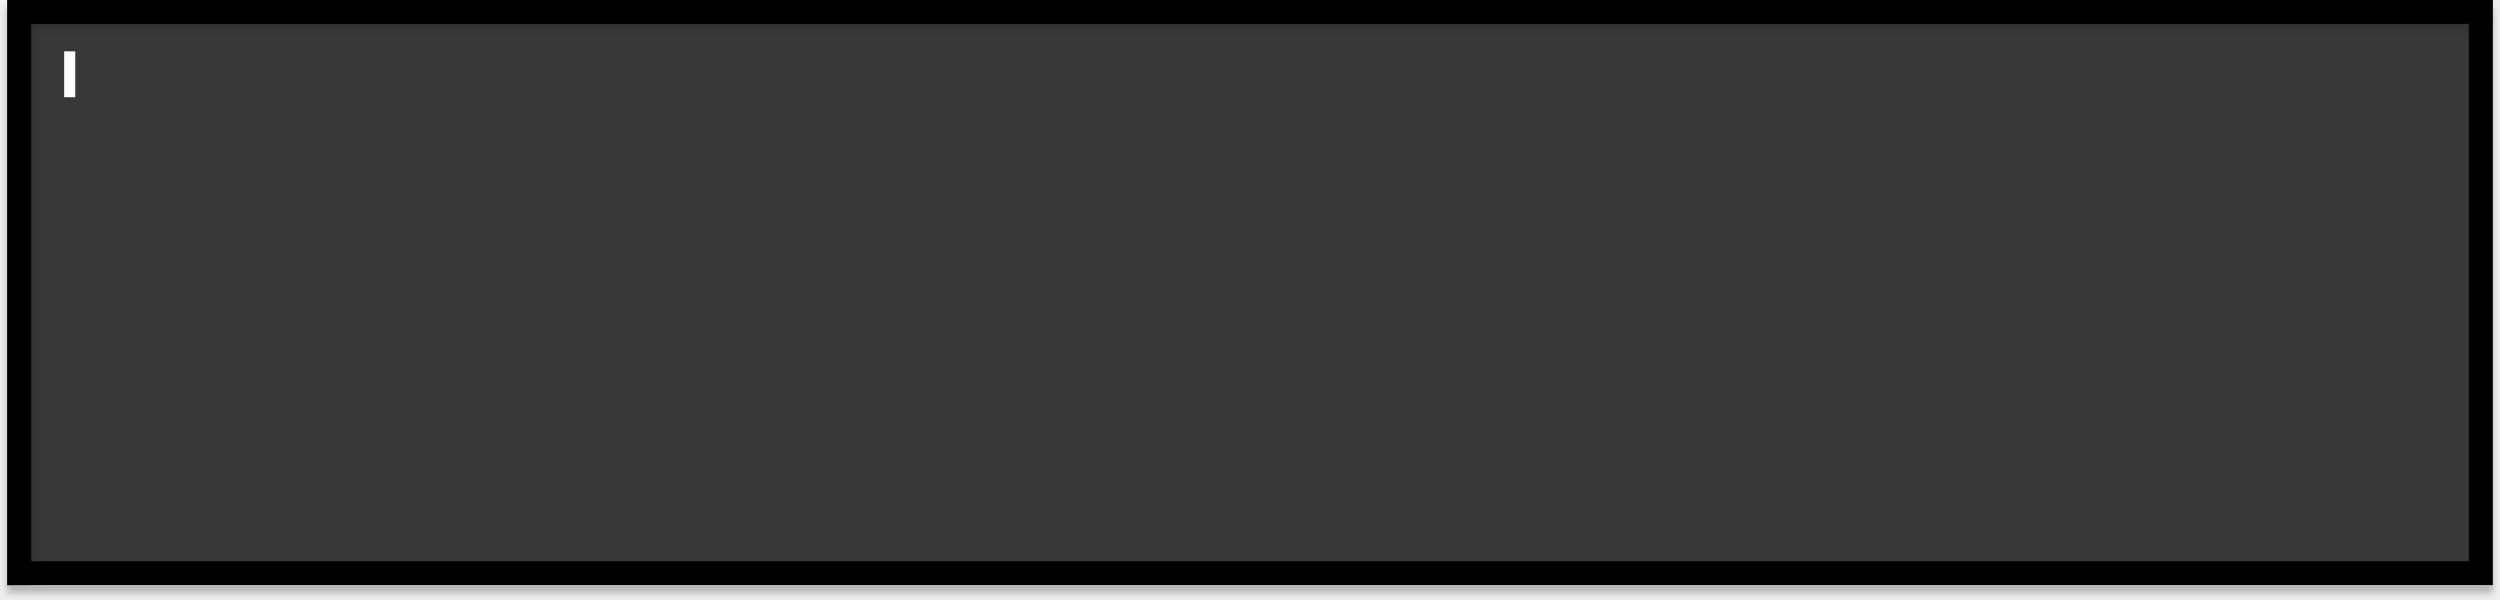
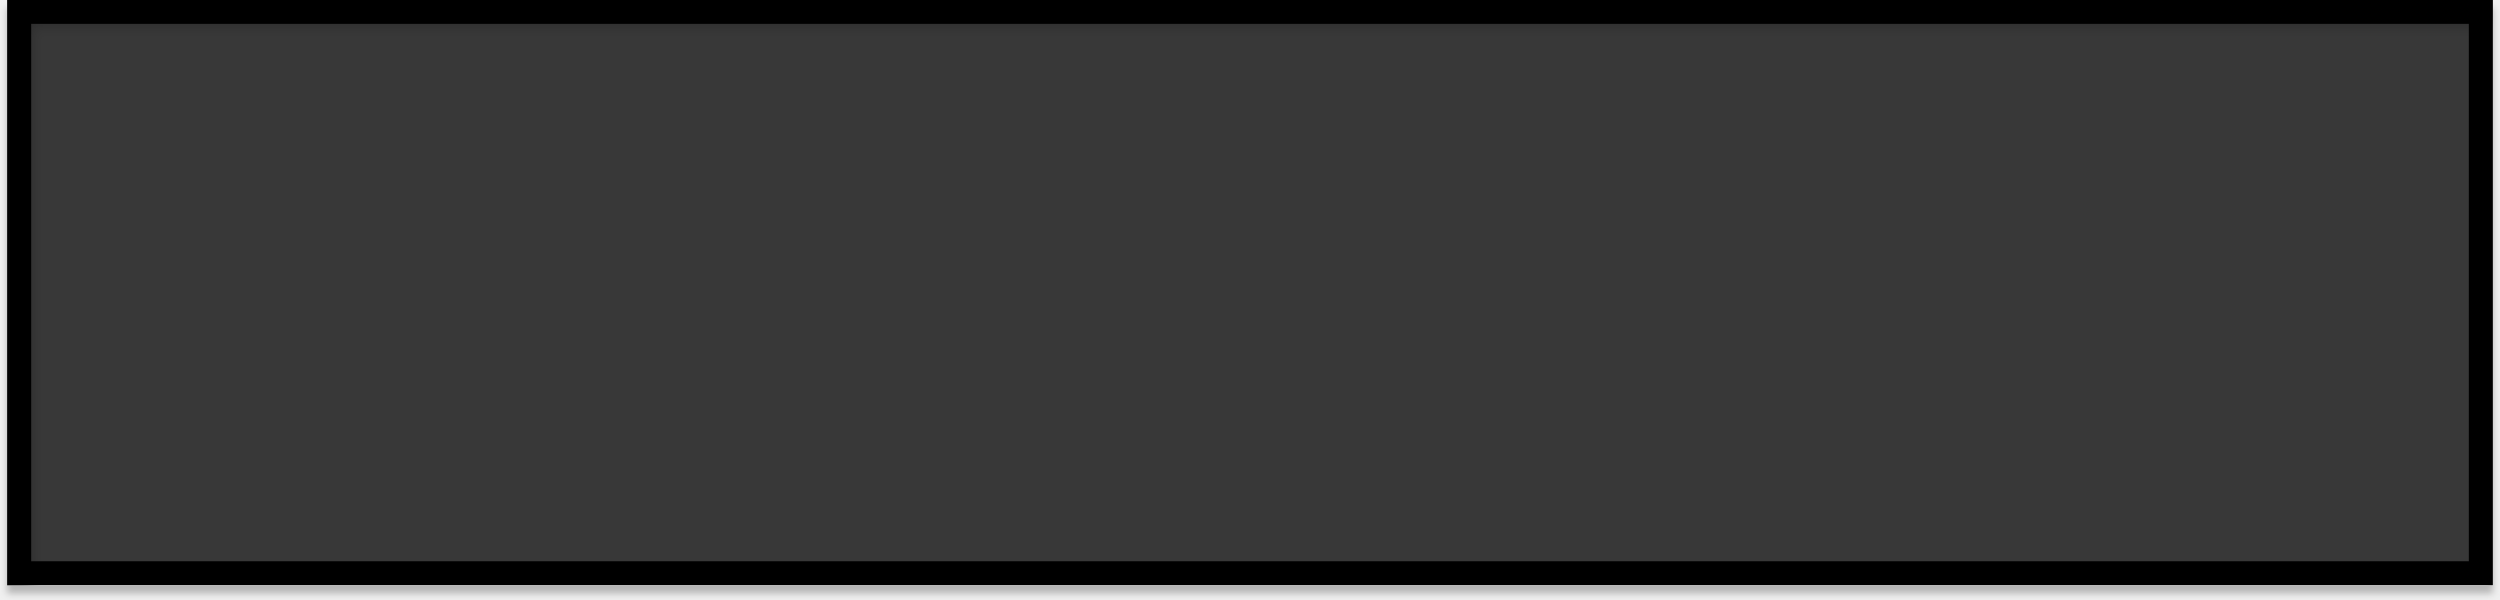
<svg xmlns="http://www.w3.org/2000/svg" width="1363" height="327" viewBox="0 0 1363 327" fill="none">
  <g filter="url(#filter0_d_1_16)">
    <g filter="url(#filter1_i_1_16)">
      <rect x="4" width="1355" height="319" fill="#383838" />
    </g>
    <rect x="10.5" y="6.5" width="1342" height="306" stroke="black" stroke-width="13" />
-     <rect x="35" y="28" width="6.016" height="25" fill="white" />
  </g>
  <defs>
    <filter id="filter0_d_1_16" x="0" y="0" width="1363" height="327" filterUnits="userSpaceOnUse" color-interpolation-filters="sRGB">
      <feFlood flood-opacity="0" result="BackgroundImageFix" />
      <feColorMatrix in="SourceAlpha" type="matrix" values="0 0 0 0 0 0 0 0 0 0 0 0 0 0 0 0 0 0 127 0" result="hardAlpha" />
      <feOffset dy="4" />
      <feGaussianBlur stdDeviation="2" />
      <feComposite in2="hardAlpha" operator="out" />
      <feColorMatrix type="matrix" values="0 0 0 0 0 0 0 0 0 0 0 0 0 0 0 0 0 0 0.25 0" />
      <feBlend mode="normal" in2="BackgroundImageFix" result="effect1_dropShadow_1_16" />
      <feBlend mode="normal" in="SourceGraphic" in2="effect1_dropShadow_1_16" result="shape" />
    </filter>
    <filter id="filter1_i_1_16" x="4" y="0" width="1362" height="327" filterUnits="userSpaceOnUse" color-interpolation-filters="sRGB">
      <feFlood flood-opacity="0" result="BackgroundImageFix" />
      <feBlend mode="normal" in="SourceGraphic" in2="BackgroundImageFix" result="shape" />
      <feColorMatrix in="SourceAlpha" type="matrix" values="0 0 0 0 0 0 0 0 0 0 0 0 0 0 0 0 0 0 127 0" result="hardAlpha" />
      <feMorphology radius="12" operator="erode" in="SourceAlpha" result="effect1_innerShadow_1_16" />
      <feOffset dx="7" dy="8" />
      <feGaussianBlur stdDeviation="3.5" />
      <feComposite in2="hardAlpha" operator="arithmetic" k2="-1" k3="1" />
      <feColorMatrix type="matrix" values="0 0 0 0 0 0 0 0 0 0 0 0 0 0 0 0 0 0 0.25 0" />
      <feBlend mode="normal" in2="shape" result="effect1_innerShadow_1_16" />
    </filter>
  </defs>
</svg>
